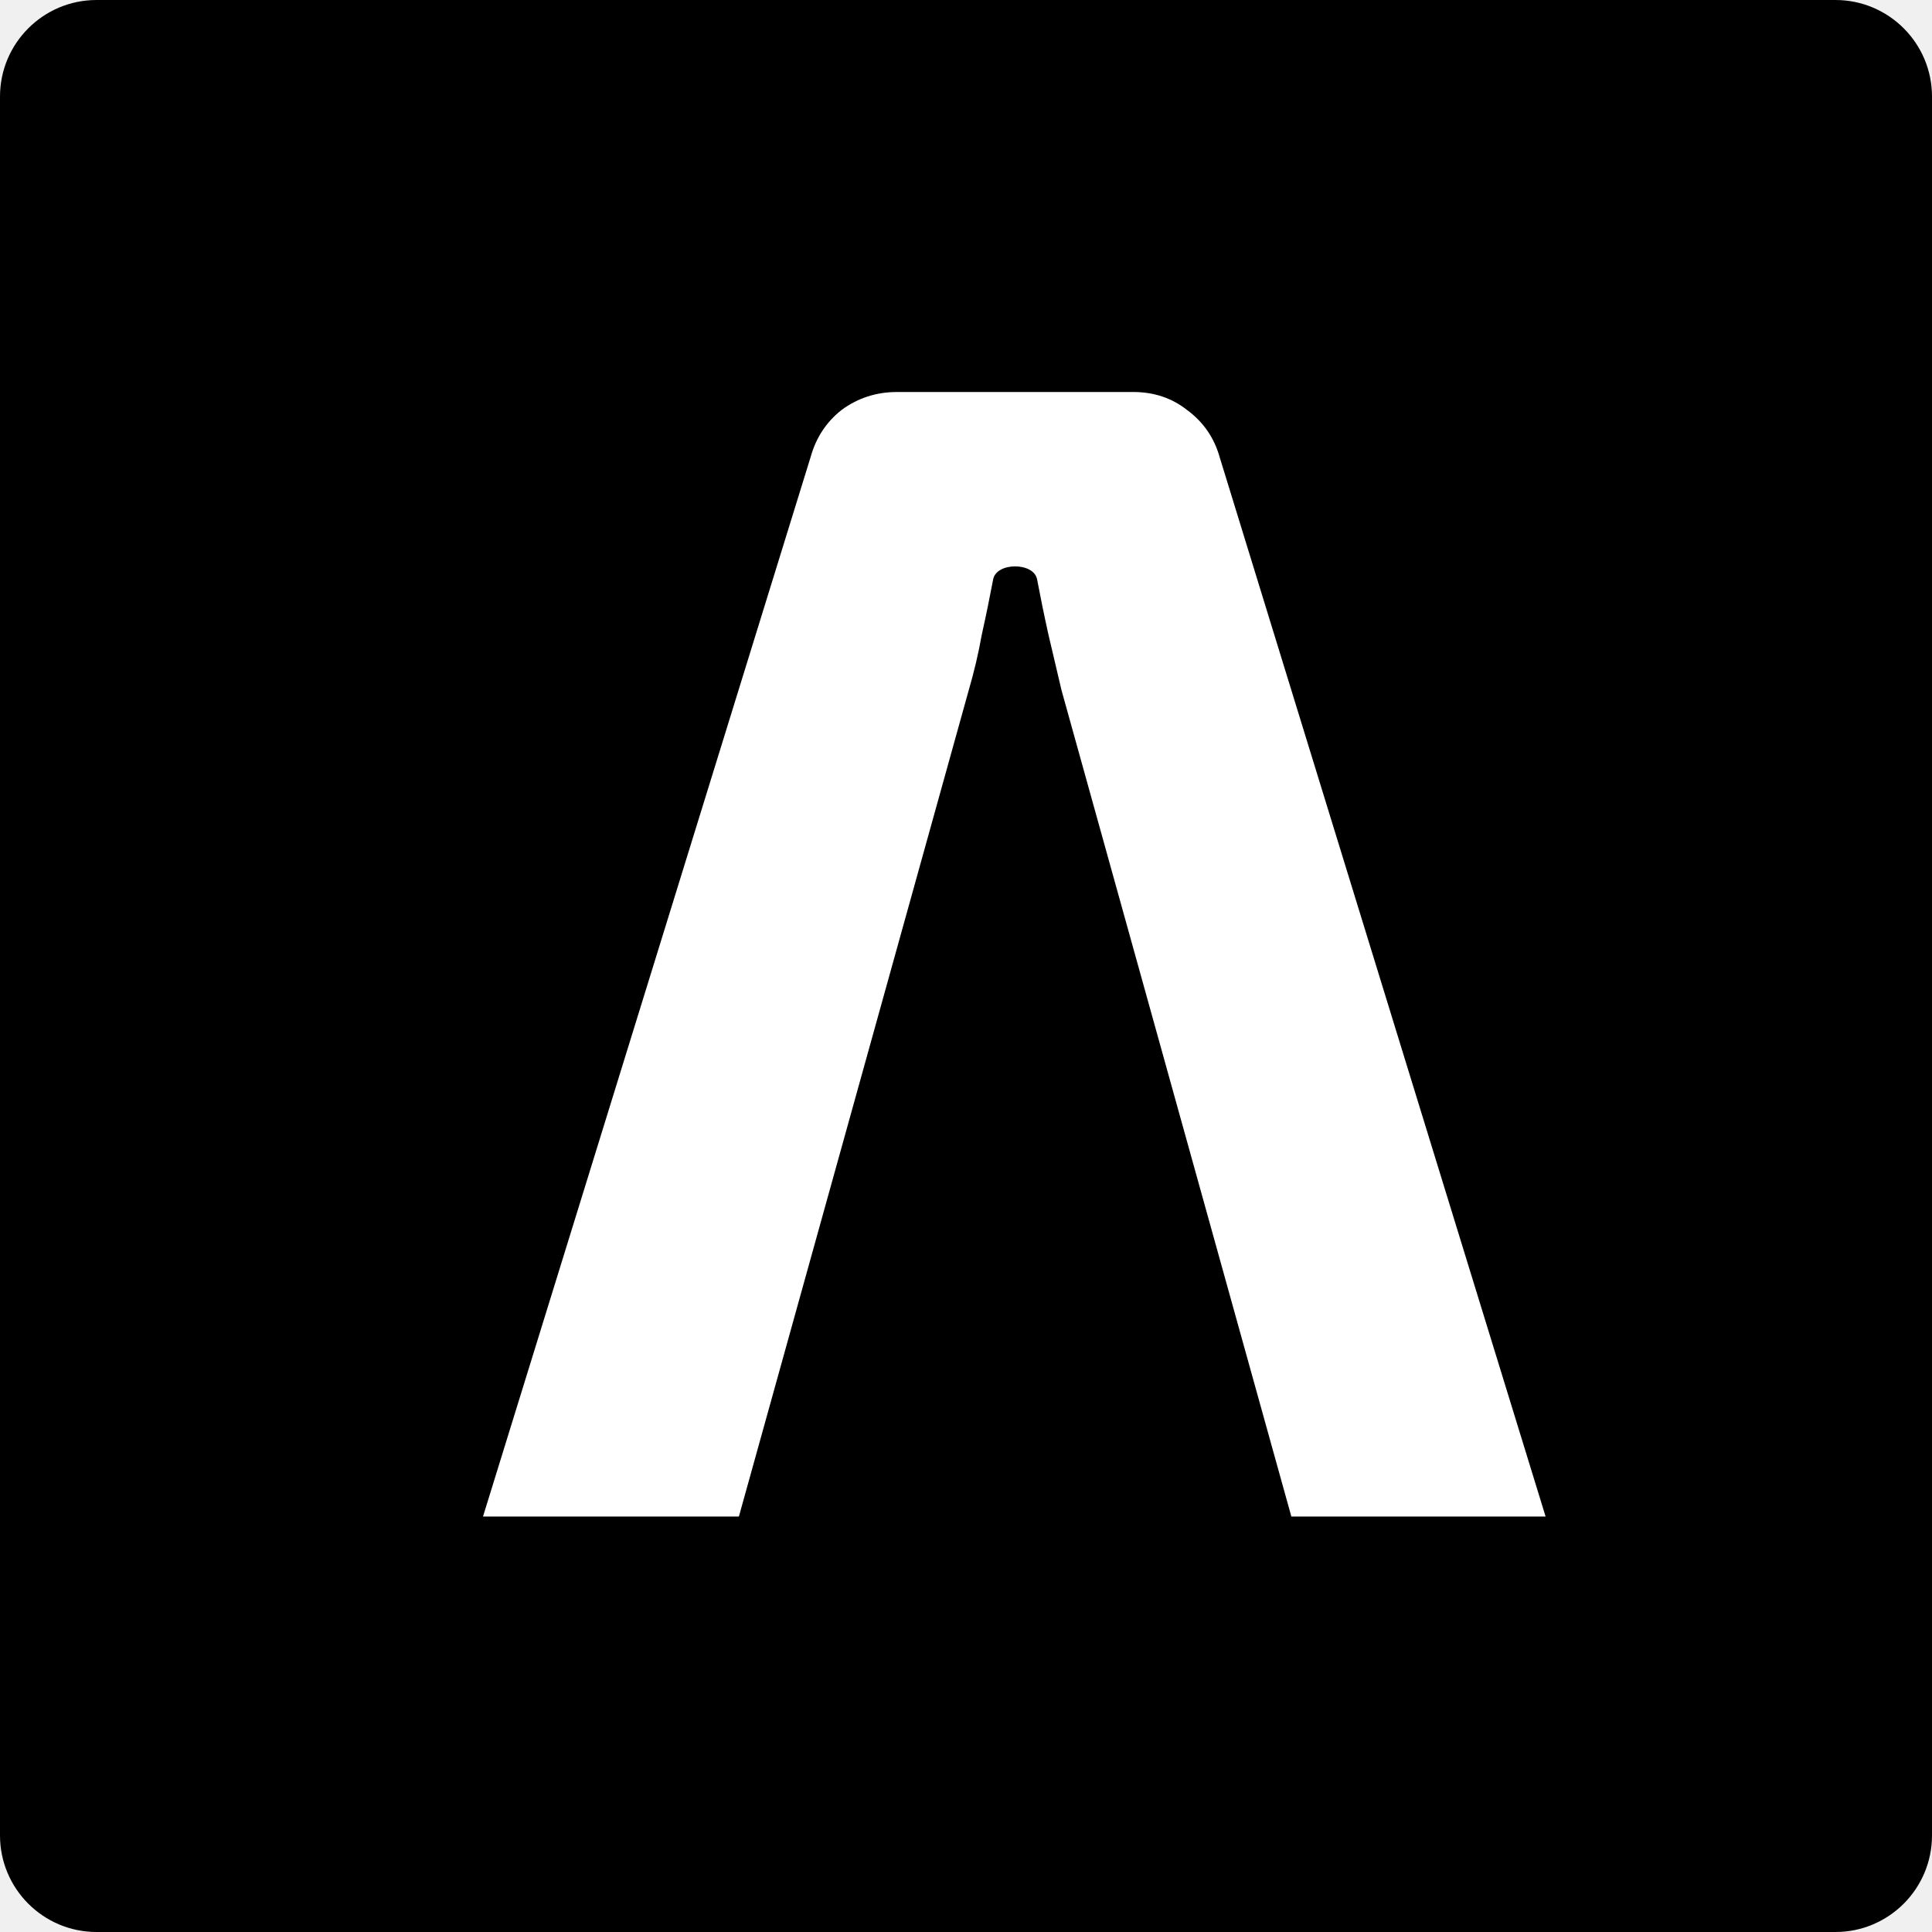
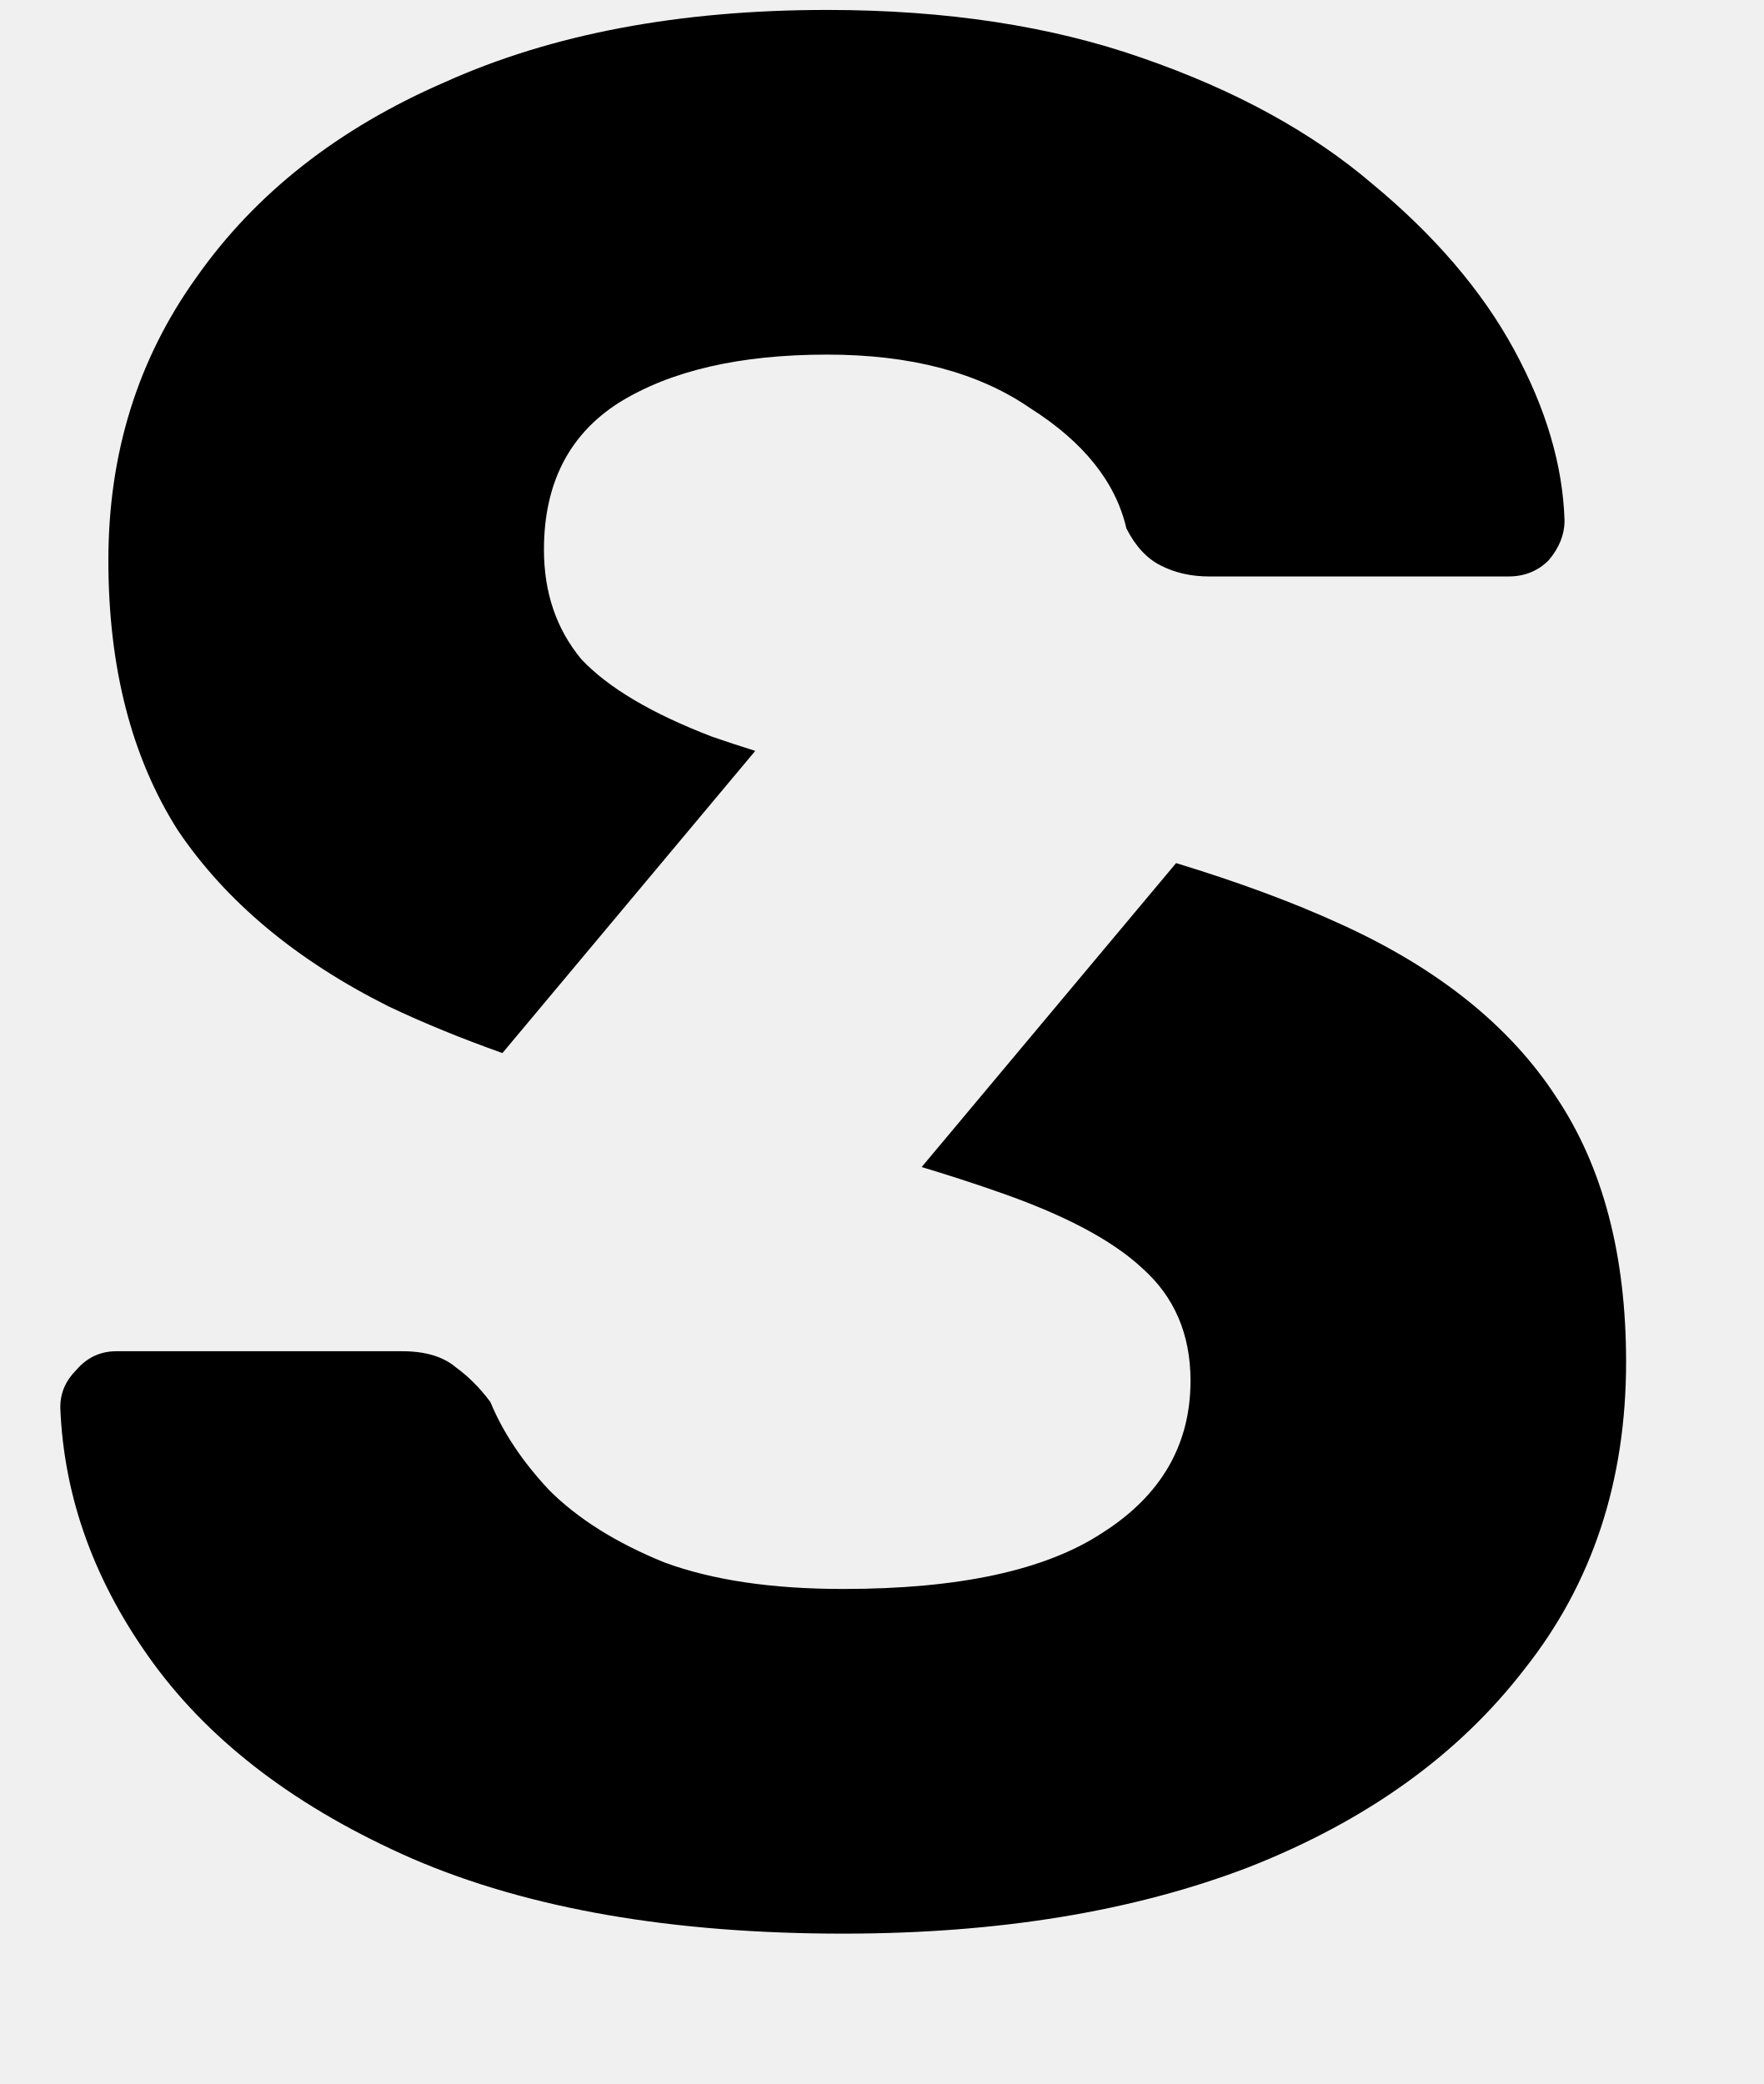
- <svg xmlns="http://www.w3.org/2000/svg" width="20" height="20" viewBox="0 0 20 20" fill="none">
-   <rect width="20" height="20" rx="1" fill="black" />
-   <path d="M11.732 4.058C11.945 4.058 12.131 4.12 12.288 4.244C12.457 4.368 12.569 4.531 12.626 4.733L16 15.699H13.368L10.989 7.146C10.944 6.954 10.899 6.763 10.854 6.572C10.809 6.37 10.77 6.178 10.736 5.998C10.703 5.818 10.314 5.818 10.281 5.998C10.247 6.178 10.208 6.37 10.163 6.572C10.129 6.763 10.084 6.954 10.028 7.146L7.649 15.699H5L8.391 4.733C8.447 4.531 8.554 4.368 8.712 4.244C8.88 4.12 9.072 4.058 9.285 4.058H11.732Z" fill="white" />
+ <svg xmlns="http://www.w3.org/2000/svg" width="11" height="13" viewBox="0 0 11 13" fill="none">
+   <path fill-rule="evenodd" clip-rule="evenodd" d="M2.576 11.596C3.298 11.907 4.193 12.062 5.259 12.062C6.226 12.062 7.07 11.924 7.793 11.646C8.526 11.357 9.098 10.946 9.509 10.412C9.932 9.879 10.143 9.24 10.143 8.496C10.143 7.829 9.998 7.279 9.709 6.846C9.42 6.401 8.97 6.04 8.359 5.763C8.062 5.627 7.72 5.501 7.336 5.384L5.749 7.28C5.918 7.331 6.072 7.381 6.209 7.429C6.632 7.574 6.937 7.735 7.126 7.912C7.326 8.09 7.426 8.324 7.426 8.613C7.426 9.012 7.243 9.329 6.876 9.562C6.52 9.796 5.982 9.912 5.259 9.912C4.815 9.912 4.443 9.857 4.143 9.746C3.843 9.624 3.604 9.474 3.426 9.296C3.259 9.118 3.137 8.935 3.059 8.746C2.993 8.657 2.92 8.585 2.843 8.529C2.765 8.463 2.654 8.429 2.509 8.429H0.726C0.626 8.429 0.543 8.468 0.476 8.546C0.409 8.613 0.376 8.69 0.376 8.779C0.398 9.346 0.593 9.879 0.959 10.379C1.326 10.879 1.865 11.285 2.576 11.596ZM4.711 4.684L3.134 6.569C2.881 6.479 2.645 6.383 2.426 6.279C1.848 5.99 1.409 5.624 1.109 5.179C0.82 4.724 0.676 4.162 0.676 3.496C0.676 2.829 0.859 2.24 1.226 1.729C1.593 1.207 2.109 0.801 2.776 0.512C3.443 0.212 4.237 0.062 5.159 0.062C5.904 0.062 6.559 0.163 7.126 0.362C7.704 0.562 8.182 0.824 8.559 1.146C8.948 1.468 9.243 1.812 9.443 2.179C9.643 2.546 9.748 2.901 9.759 3.246C9.759 3.335 9.726 3.418 9.659 3.496C9.593 3.562 9.509 3.596 9.409 3.596H7.543C7.432 3.596 7.332 3.574 7.243 3.529C7.154 3.485 7.082 3.407 7.026 3.296C6.959 3.007 6.759 2.757 6.426 2.546C6.104 2.324 5.682 2.212 5.159 2.212C4.615 2.212 4.182 2.312 3.859 2.513C3.548 2.712 3.393 3.018 3.393 3.429C3.393 3.696 3.47 3.924 3.626 4.112C3.793 4.29 4.065 4.451 4.443 4.596C4.526 4.625 4.616 4.654 4.711 4.684Z" fill="black" />
</svg>
